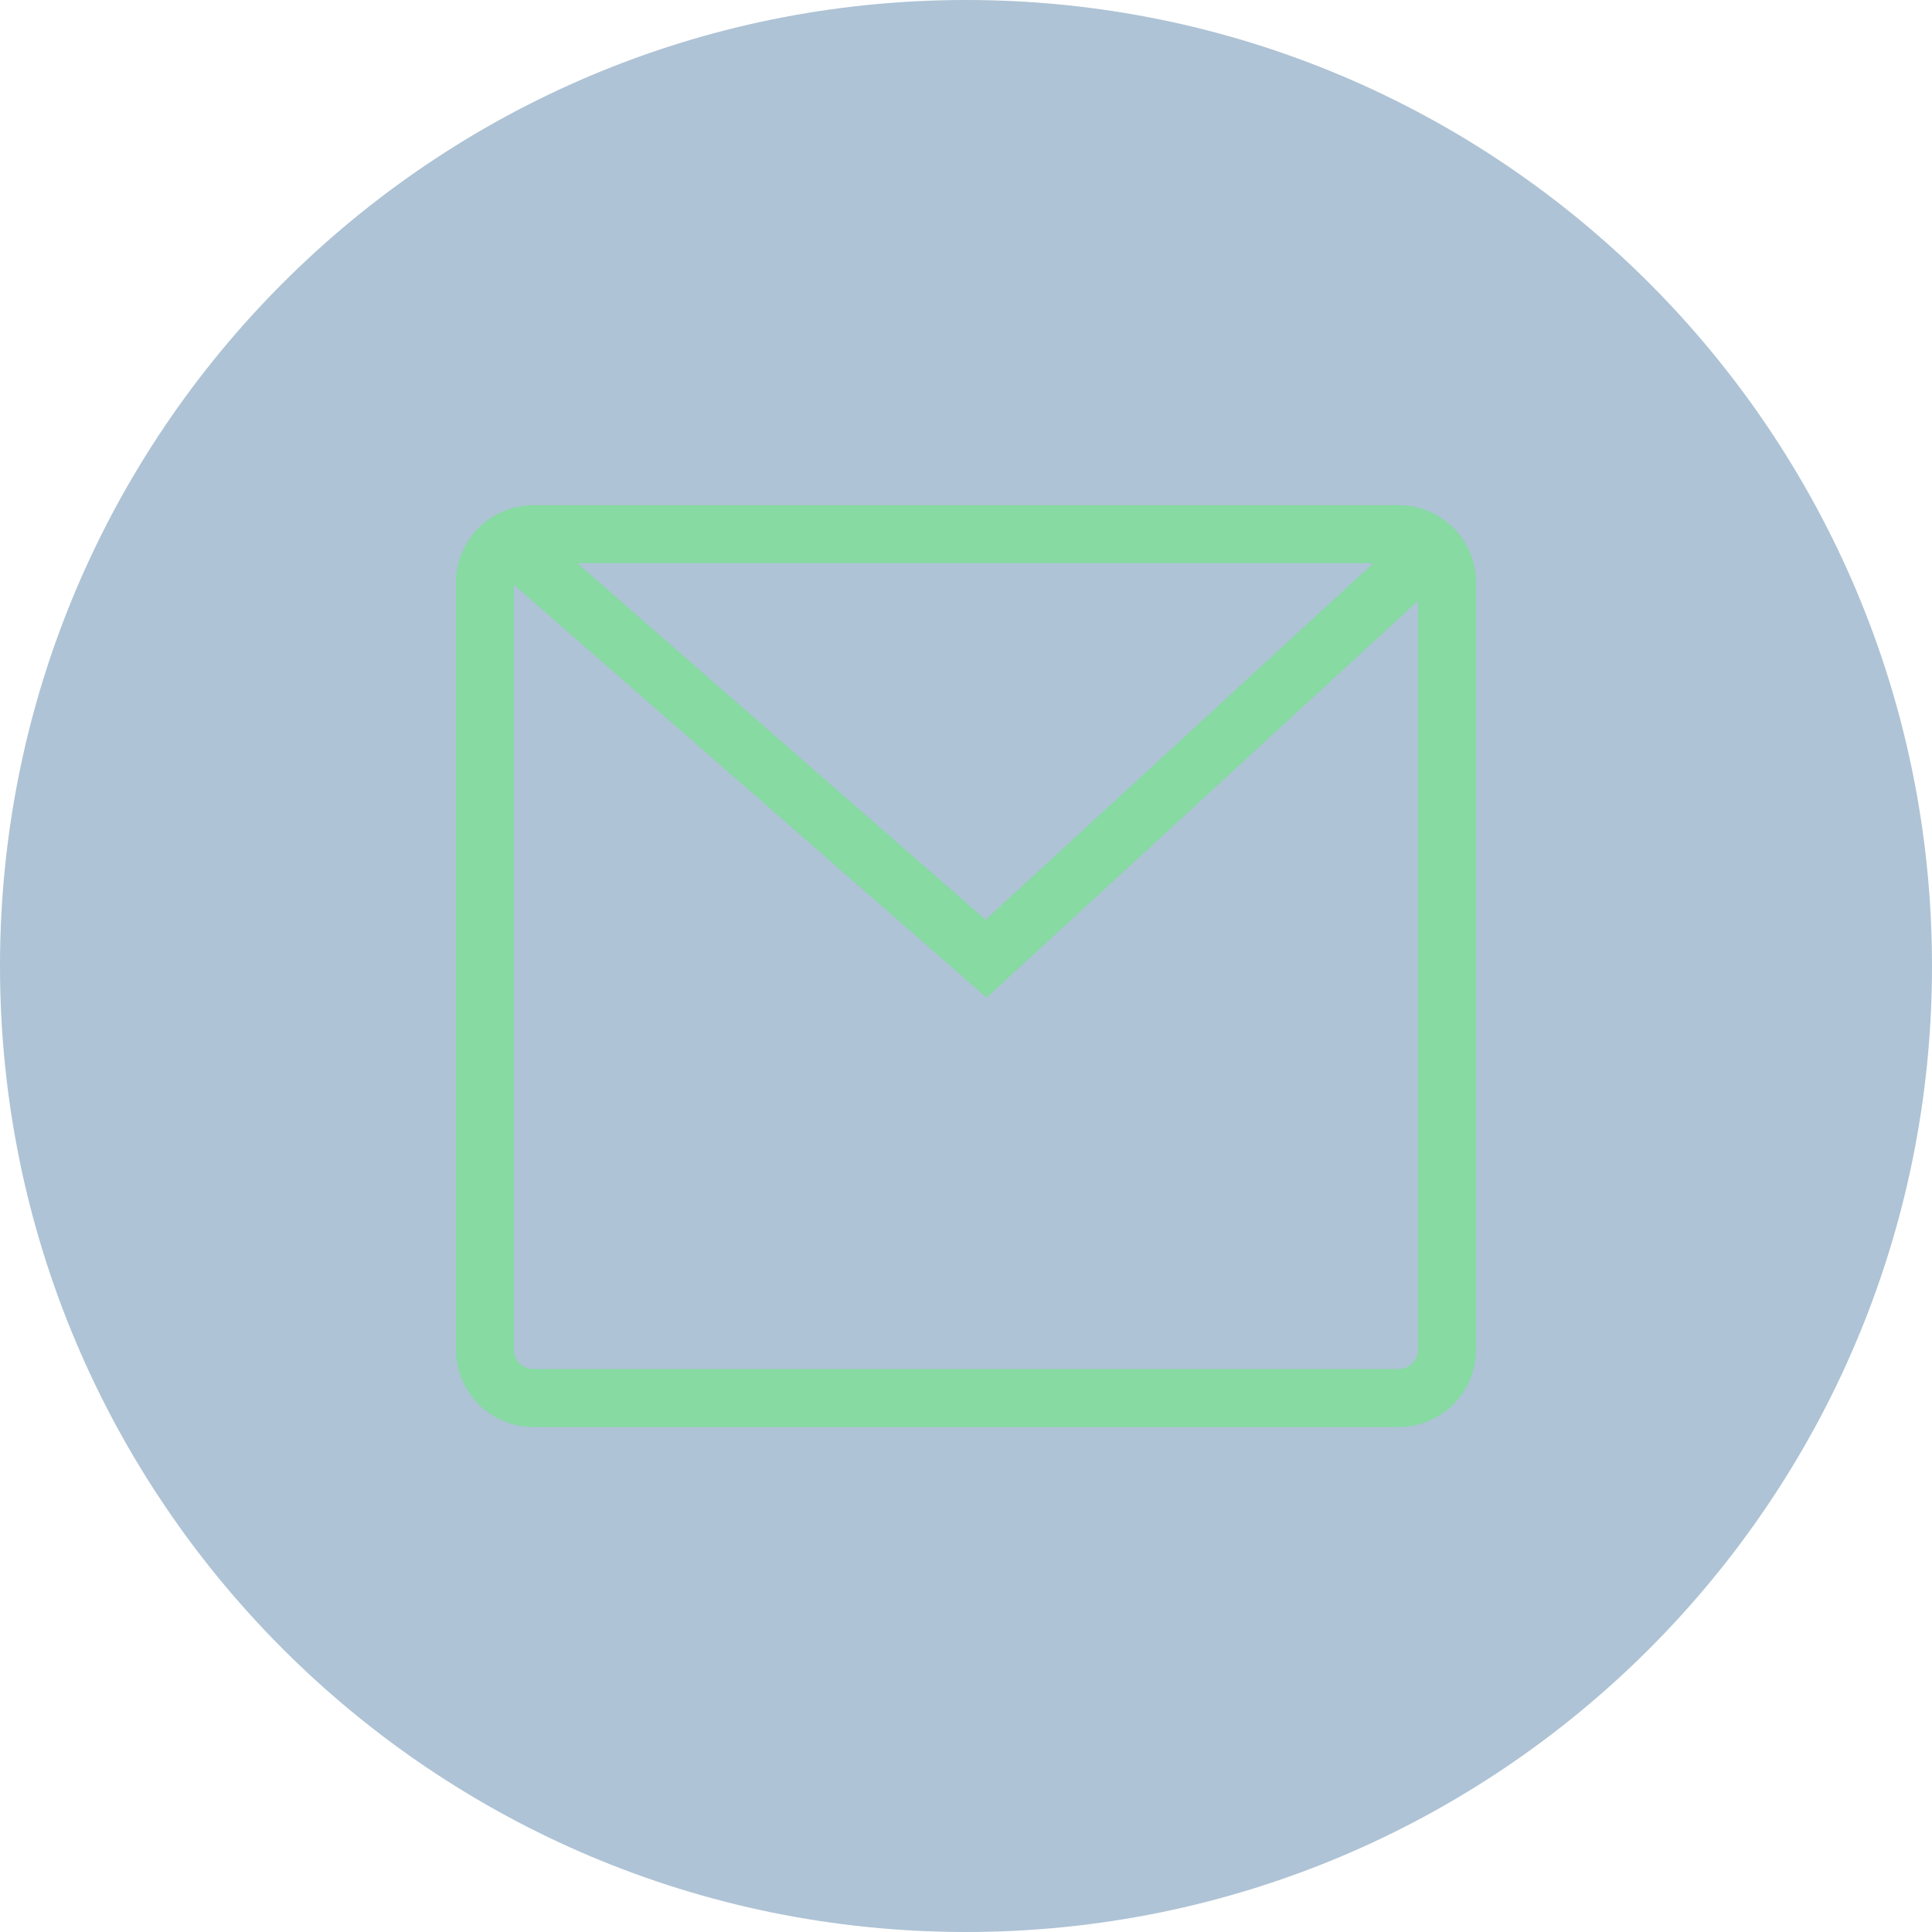
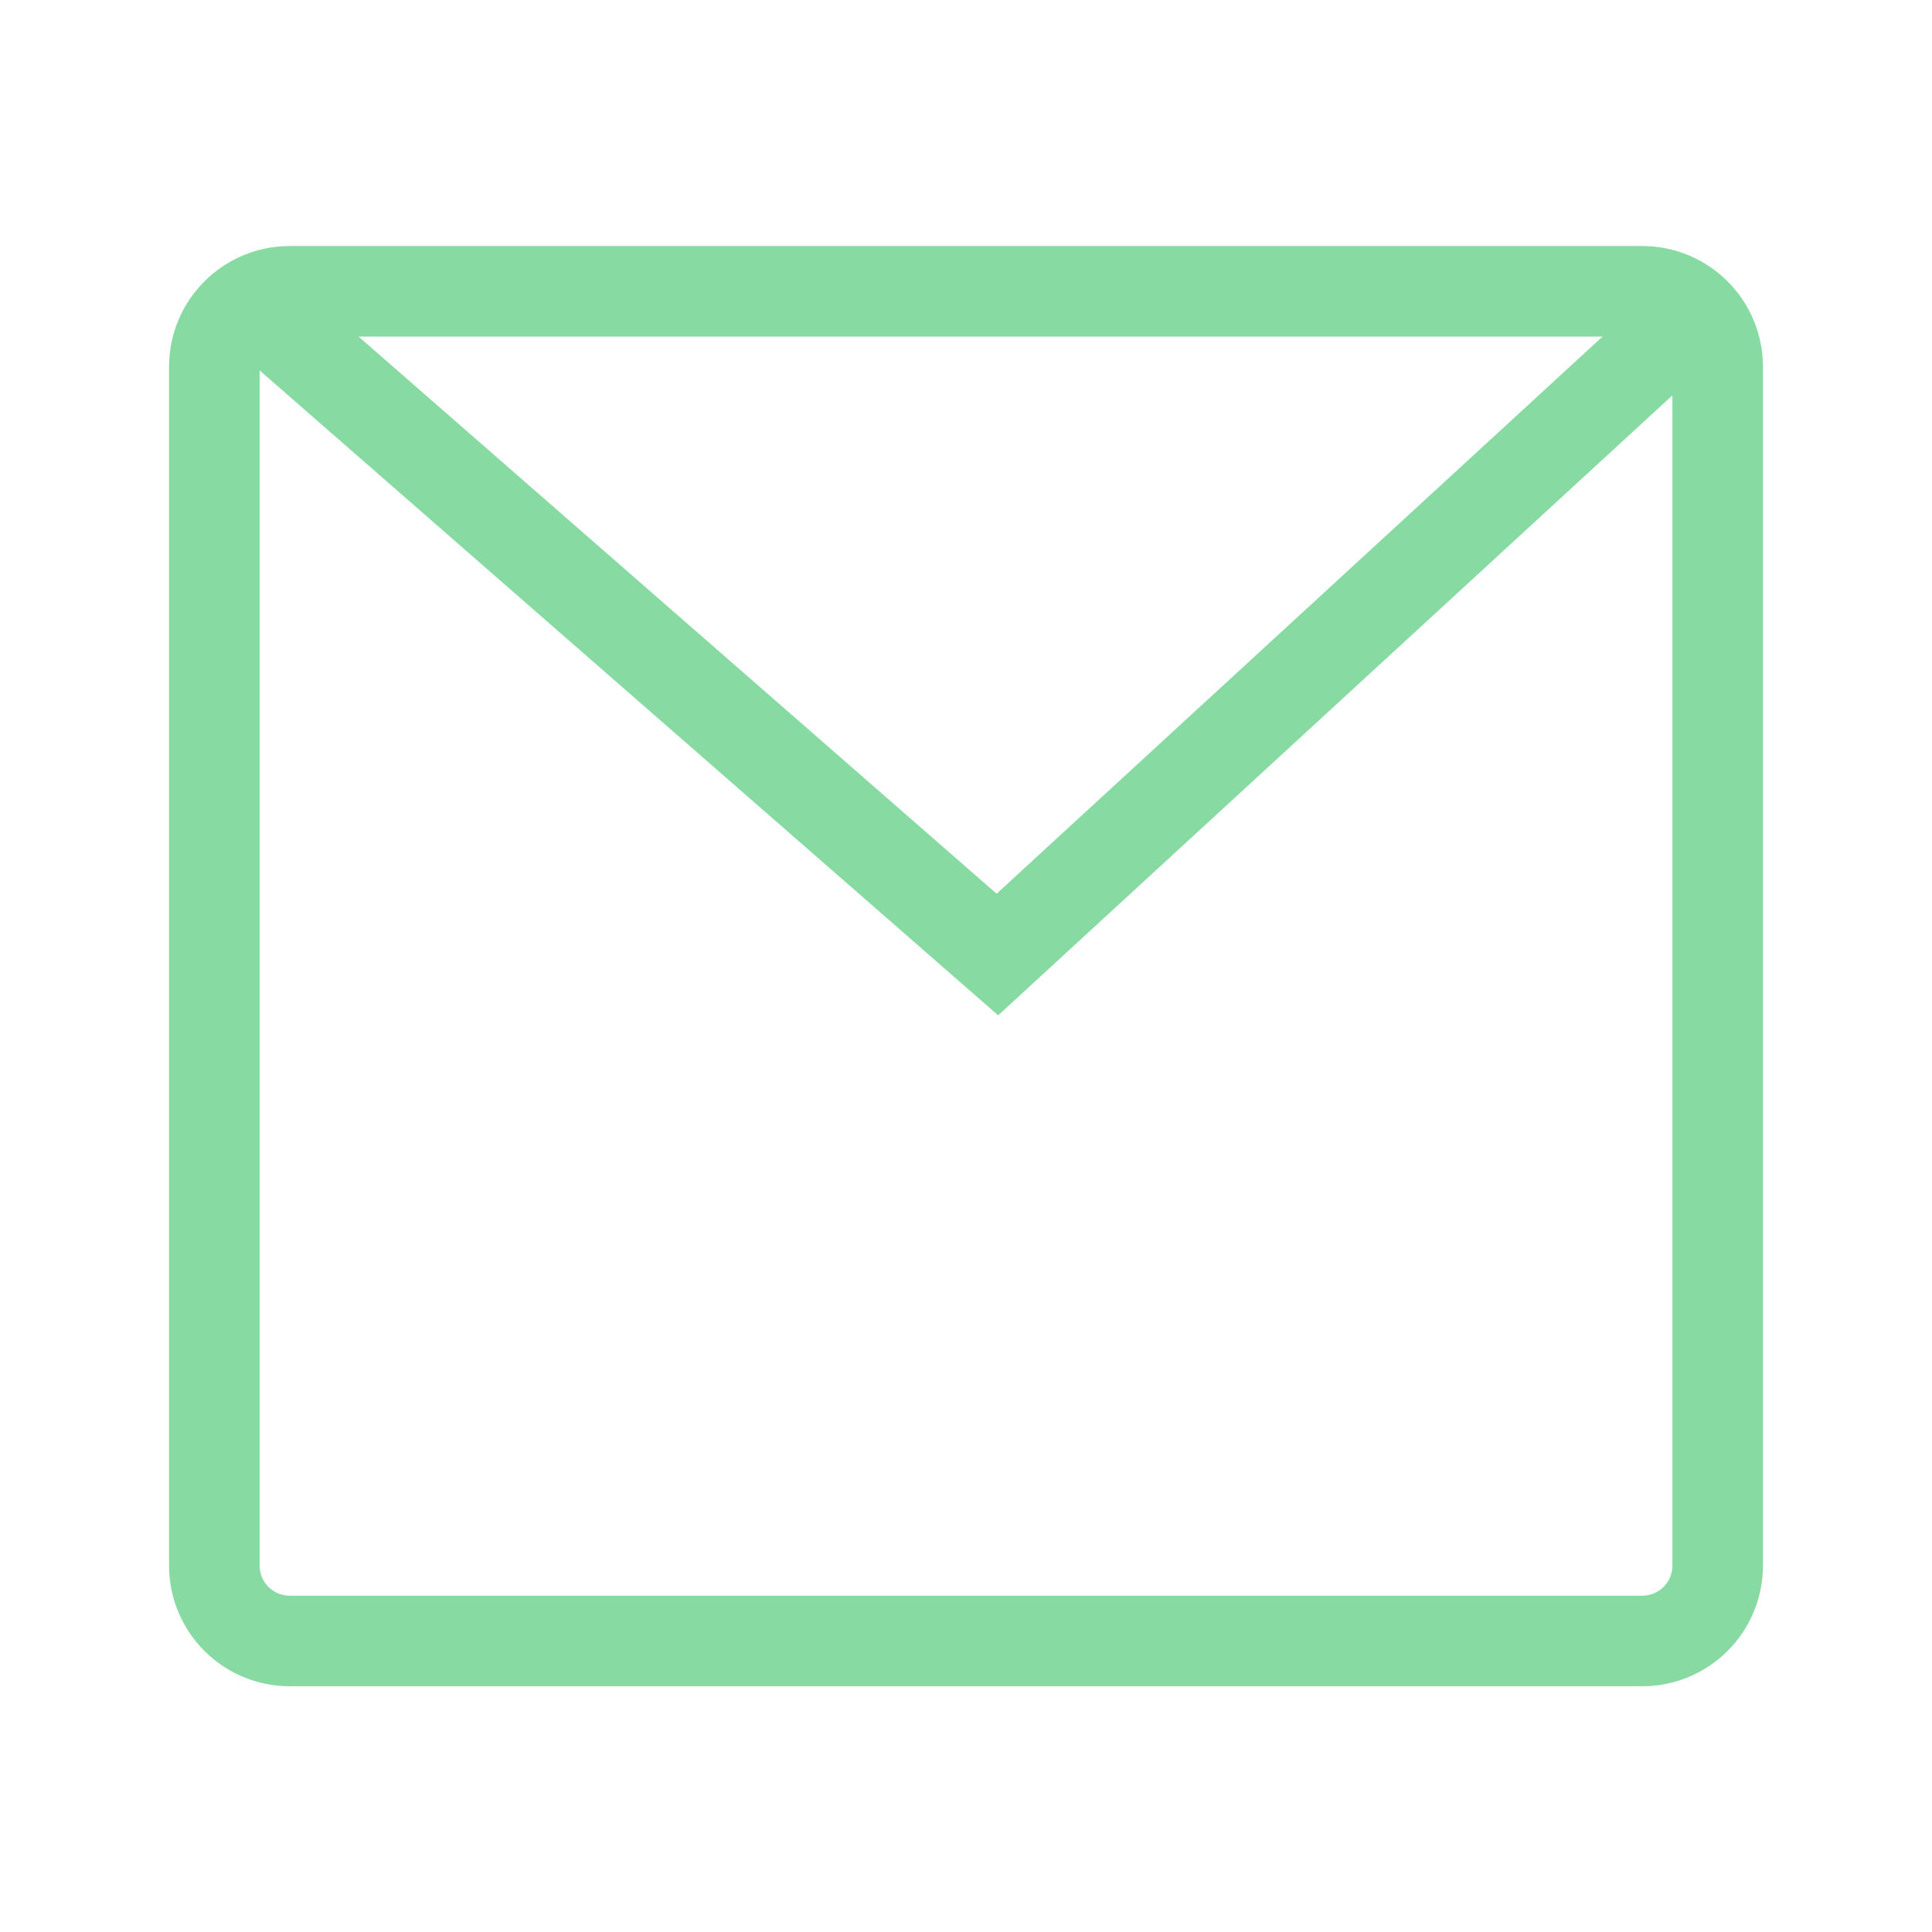
- <svg xmlns="http://www.w3.org/2000/svg" width="100" height="100" viewBox="0 0 100 100" fill="none">
-   <circle cx="50" cy="50" r="50" fill="#396D97" fill-opacity="0.41" />
-   <path d="M72.4 27.65H27.6C26.219 27.65 25.1 28.769 25.1 30.15V69.86C25.1 71.241 26.219 72.36 27.6 72.36H72.4C73.781 72.36 74.9 71.241 74.9 69.86V30.15C74.9 28.769 73.781 27.65 72.4 27.65Z" stroke="#86DAA2" stroke-width="3" />
-   <path d="M25.88 27.65L51.04 49.62L74.15 28.37" stroke="#86DAA2" stroke-width="3" />
+ <svg xmlns="http://www.w3.org/2000/svg" width="64" height="64" viewBox="0 0 64 64" fill="none">
+   <path d="M54.4 9.65H9.6C8.219 9.65 7.1 10.769 7.1 12.15V51.86C7.1 53.241 8.219 54.36 9.6 54.36H54.4C55.781 54.36 56.9 53.241 56.9 51.86V12.15C56.9 10.769 55.781 9.65 54.4 9.65Z" stroke="#86DAA2" stroke-width="3" />
+   <path d="M7.88 9.65L33.04 31.62L56.15 10.37" stroke="#86DAA2" stroke-width="3" />
</svg>
